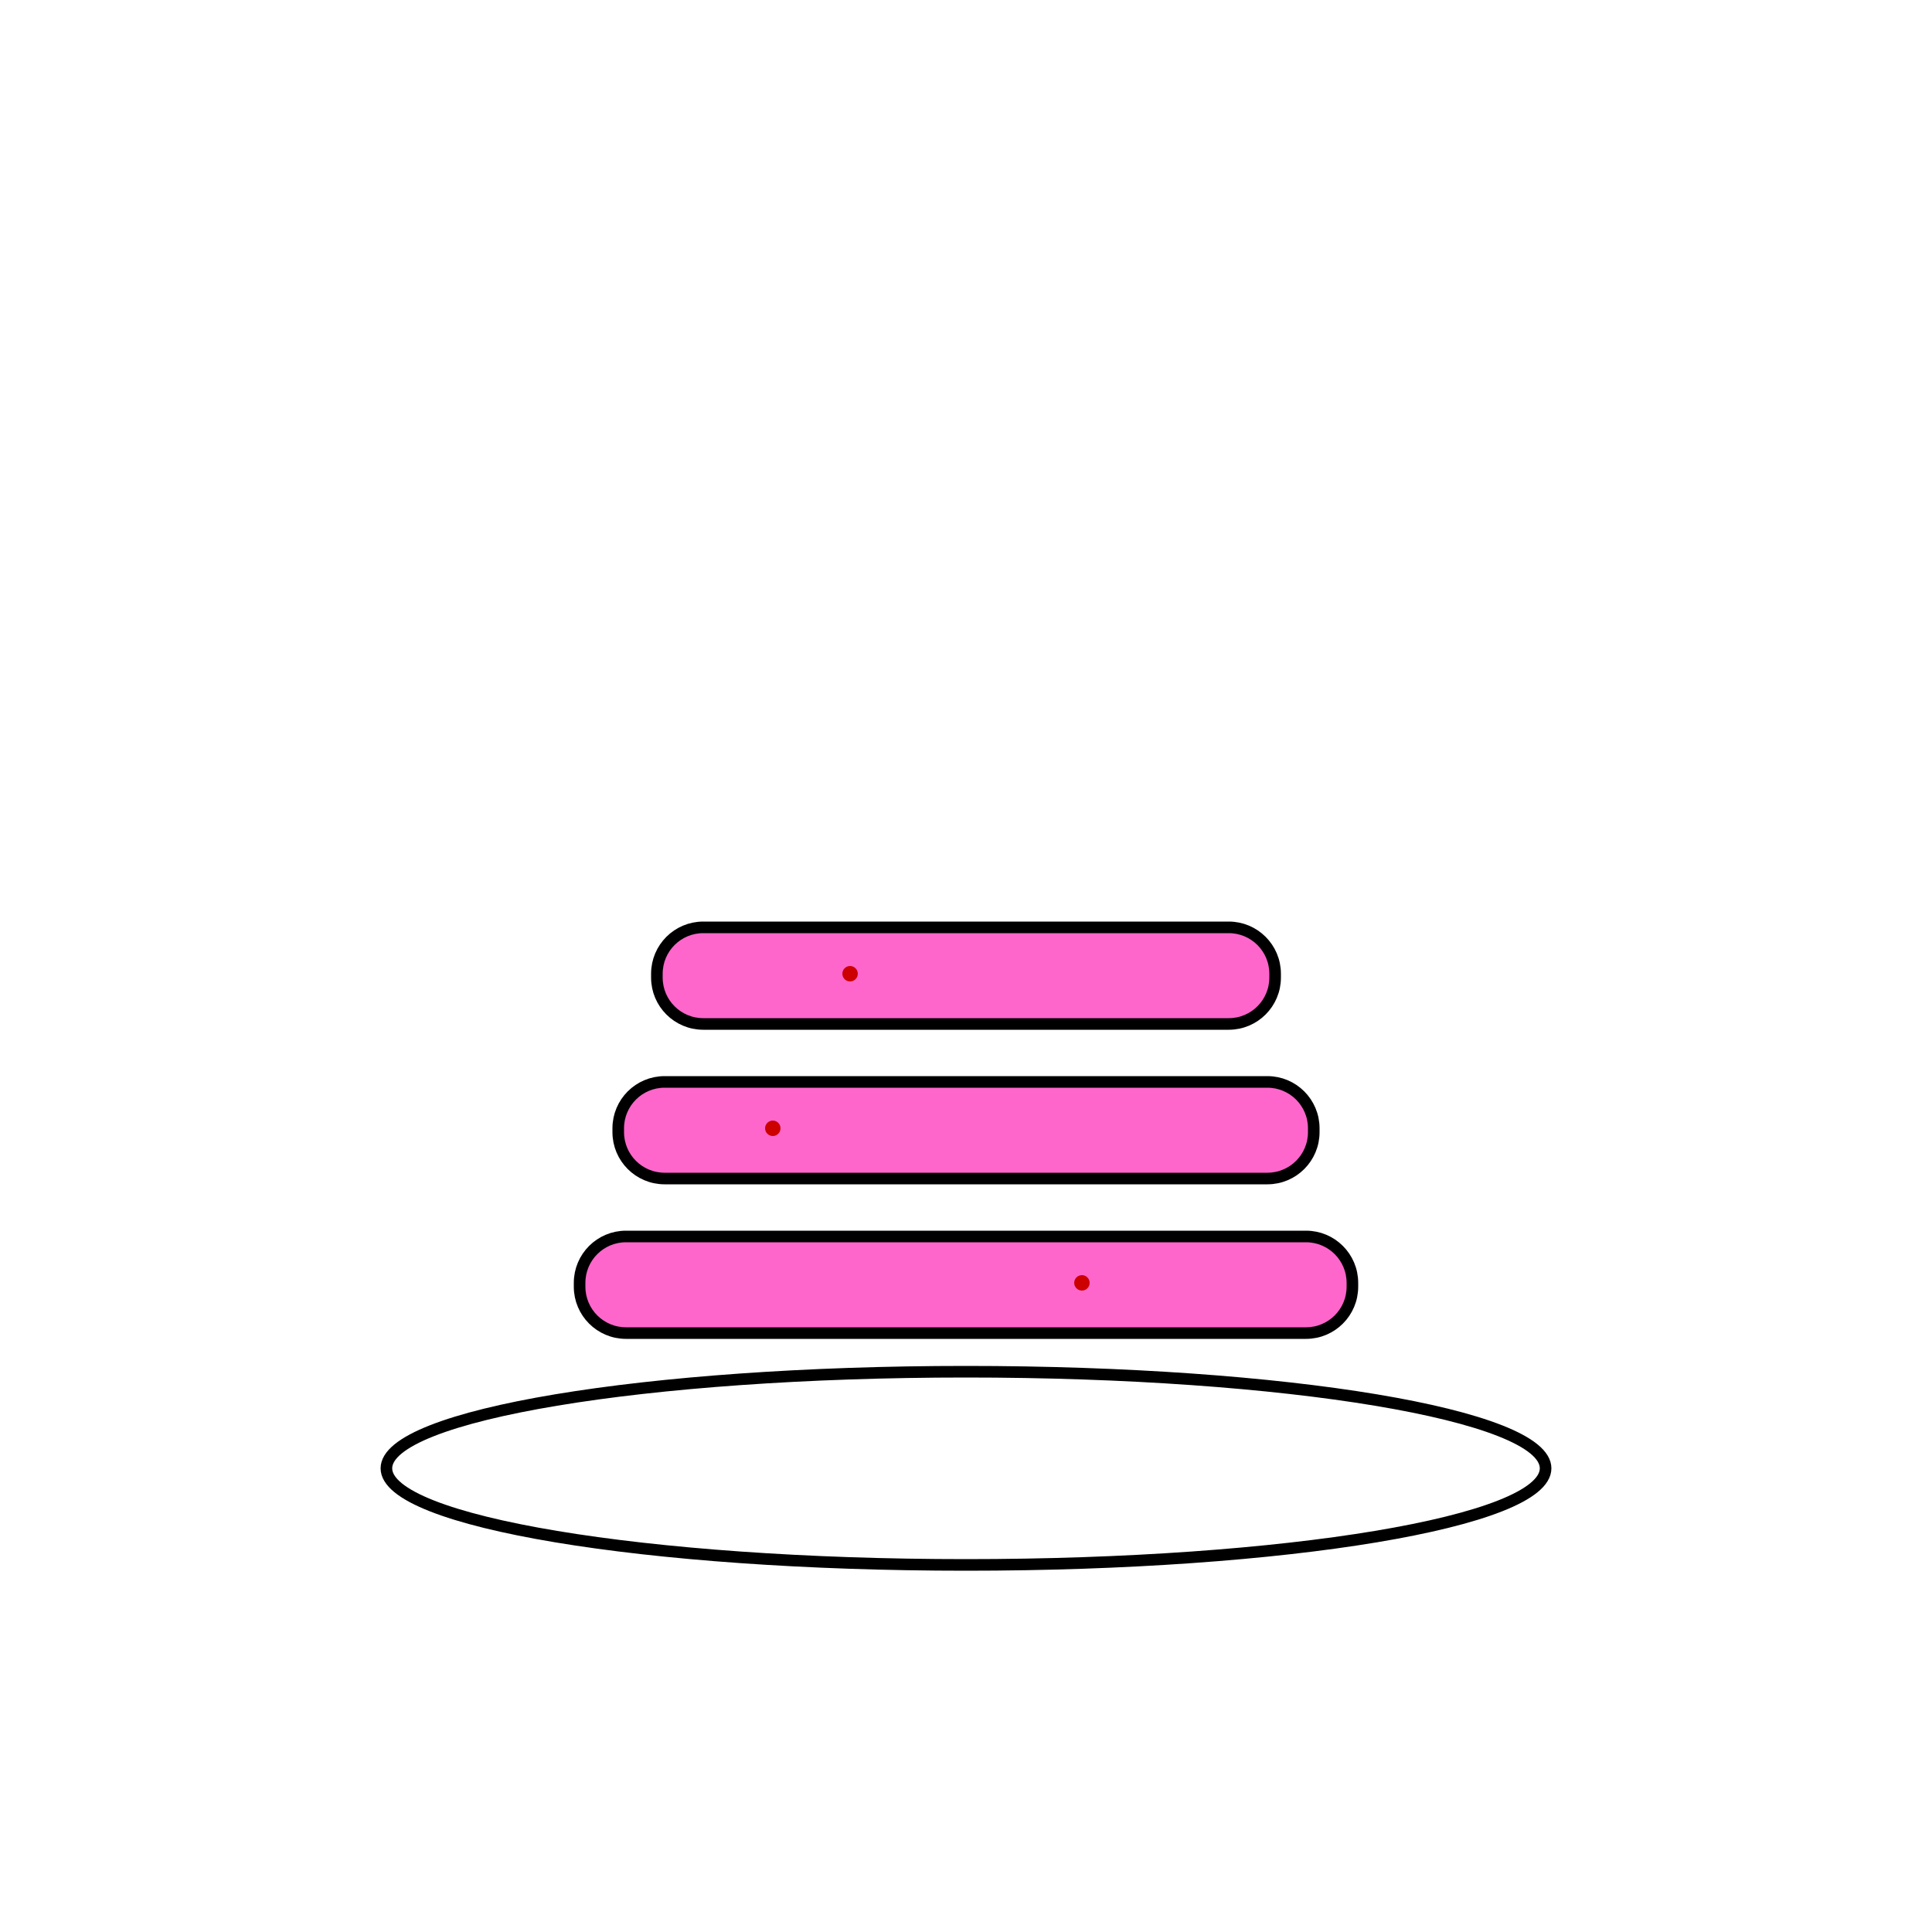
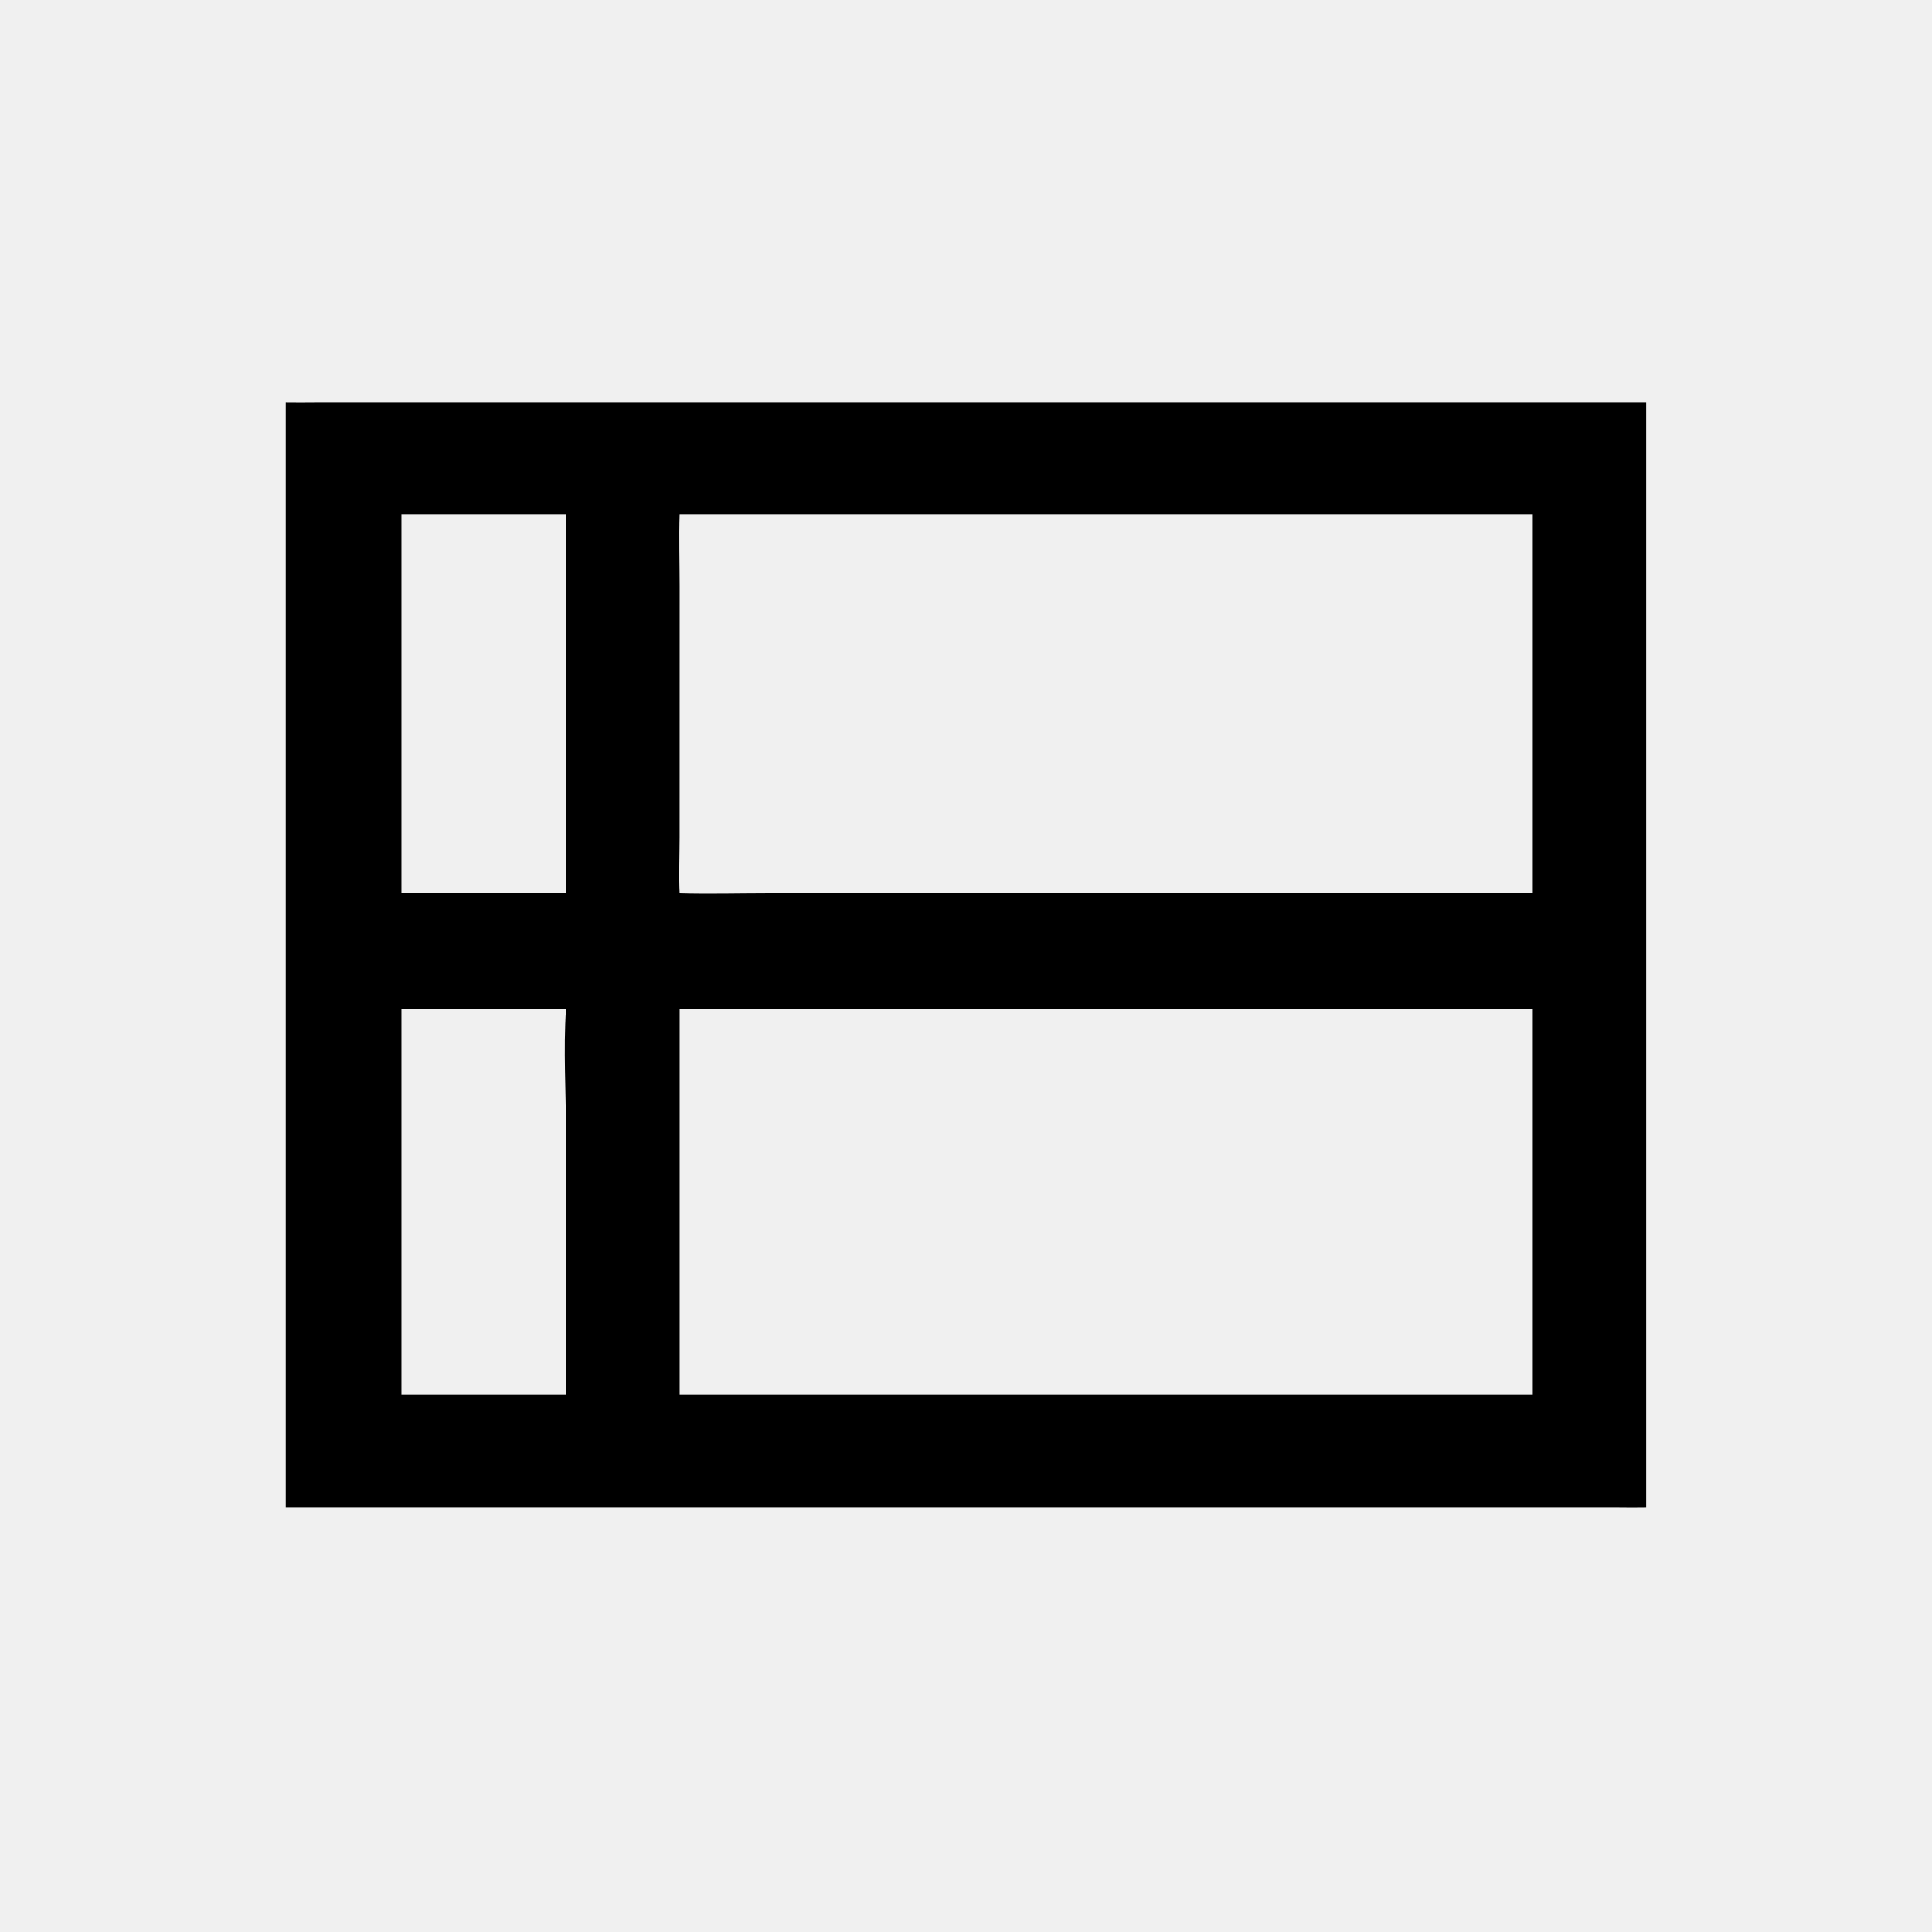
- <svg xmlns="http://www.w3.org/2000/svg" width="500" height="500" viewBox="0 0 500 500">
-   <rect width="500" height="500" fill="white" />
-   <ellipse cx="250" cy="380" rx="150" ry="25" fill="white" stroke="#000" stroke-width="3" />
-   <rect x="160" y="280" width="180" height="25" fill="#FF66CC" stroke="#000" stroke-width="3" rx="12" />
-   <rect x="150" y="320" width="200" height="25" fill="#FF66CC" stroke="#000" stroke-width="3" rx="12" />
-   <rect x="170" y="240" width="160" height="25" fill="#FF66CC" stroke="#000" stroke-width="3" rx="12" />
-   <circle cx="200" cy="292" r="2" fill="#CC0000" />
-   <circle cx="280" cy="332" r="2" fill="#CC0000" />
-   <circle cx="220" cy="252" r="2" fill="#CC0000" />
+ <svg xmlns="http://www.w3.org/2000/svg" height="512" preserveAspectRatio="none" style="display: block;" version="1.1" viewBox="0 0 2048 2048" width="512">
+   <path d="M 334.542 426.33 L 1745 426.33 L 1745 1597.78 C 1734.92 1598.02 1724.6 1597.84 1714.5 1597.78 L 302.91 1597.78 L 302.91 426.33 C 313.494 426.504 323.961 426.411 334.542 426.33 z M 720.47 1069.6 L 720.47 1478.38 L 971.825 1478.38 L 1624.83 1478.38 L 1624.83 1069.6 L 1375 1069.6 L 720.47 1069.6 z M 720.47 545.051 C 719.645 569.332 720.464 596.897 720.474 621.516 L 720.433 887.62 C 720.411 905.266 719.544 930.239 720.47 947.001 C 749.971 947.899 784.519 947.009 814.385 947.005 L 1574.5 947.001 L 1624.83 947.001 L 1624.83 545.051 L 770.497 545.051 L 720.47 545.051 z M 425.552 545.051 L 425.552 947.001 L 599.985 947.001 L 599.985 545.051 L 425.552 545.051 z M 478.997 1069.6 L 425.552 1069.6 L 425.552 1478.38 L 547.5 1478.38 L 599.985 1478.38 L 600.006 1201.11 C 599.997 1157.65 597.092 1112.87 599.985 1069.6 L 478.997 1069.6 z" fill="rgb(0,0,0)" transform="translate(0,0)" />
</svg>
